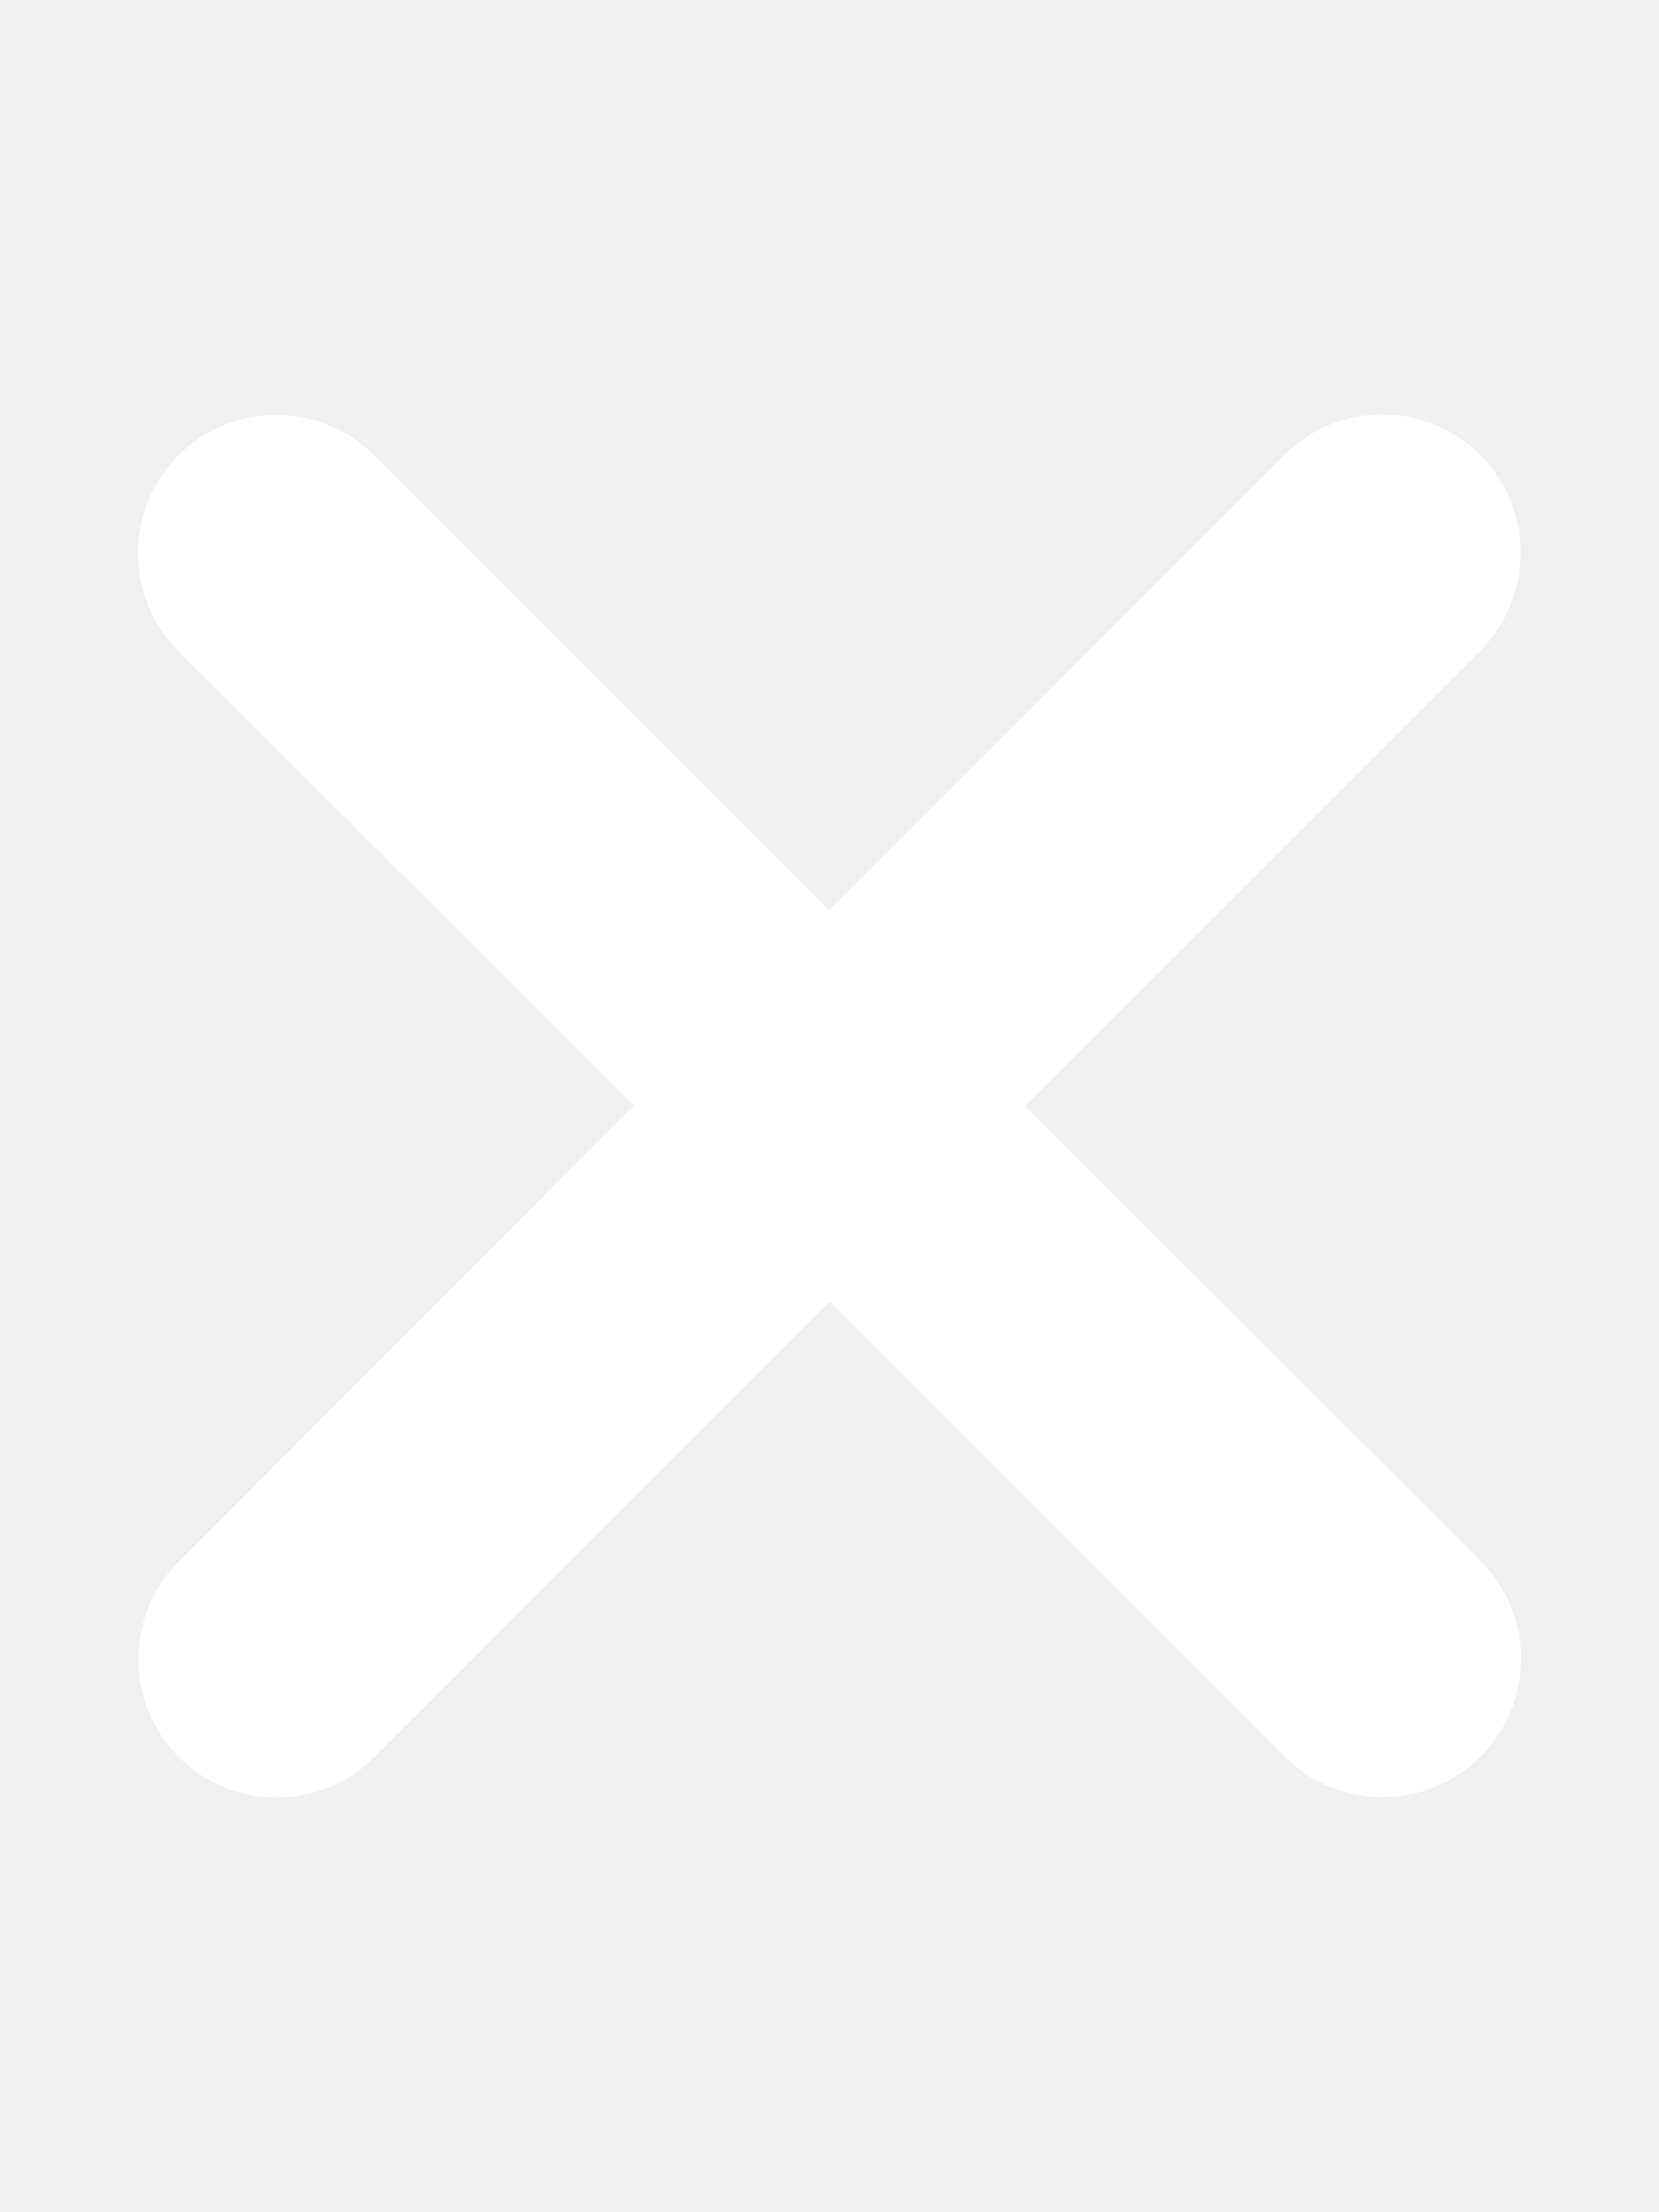
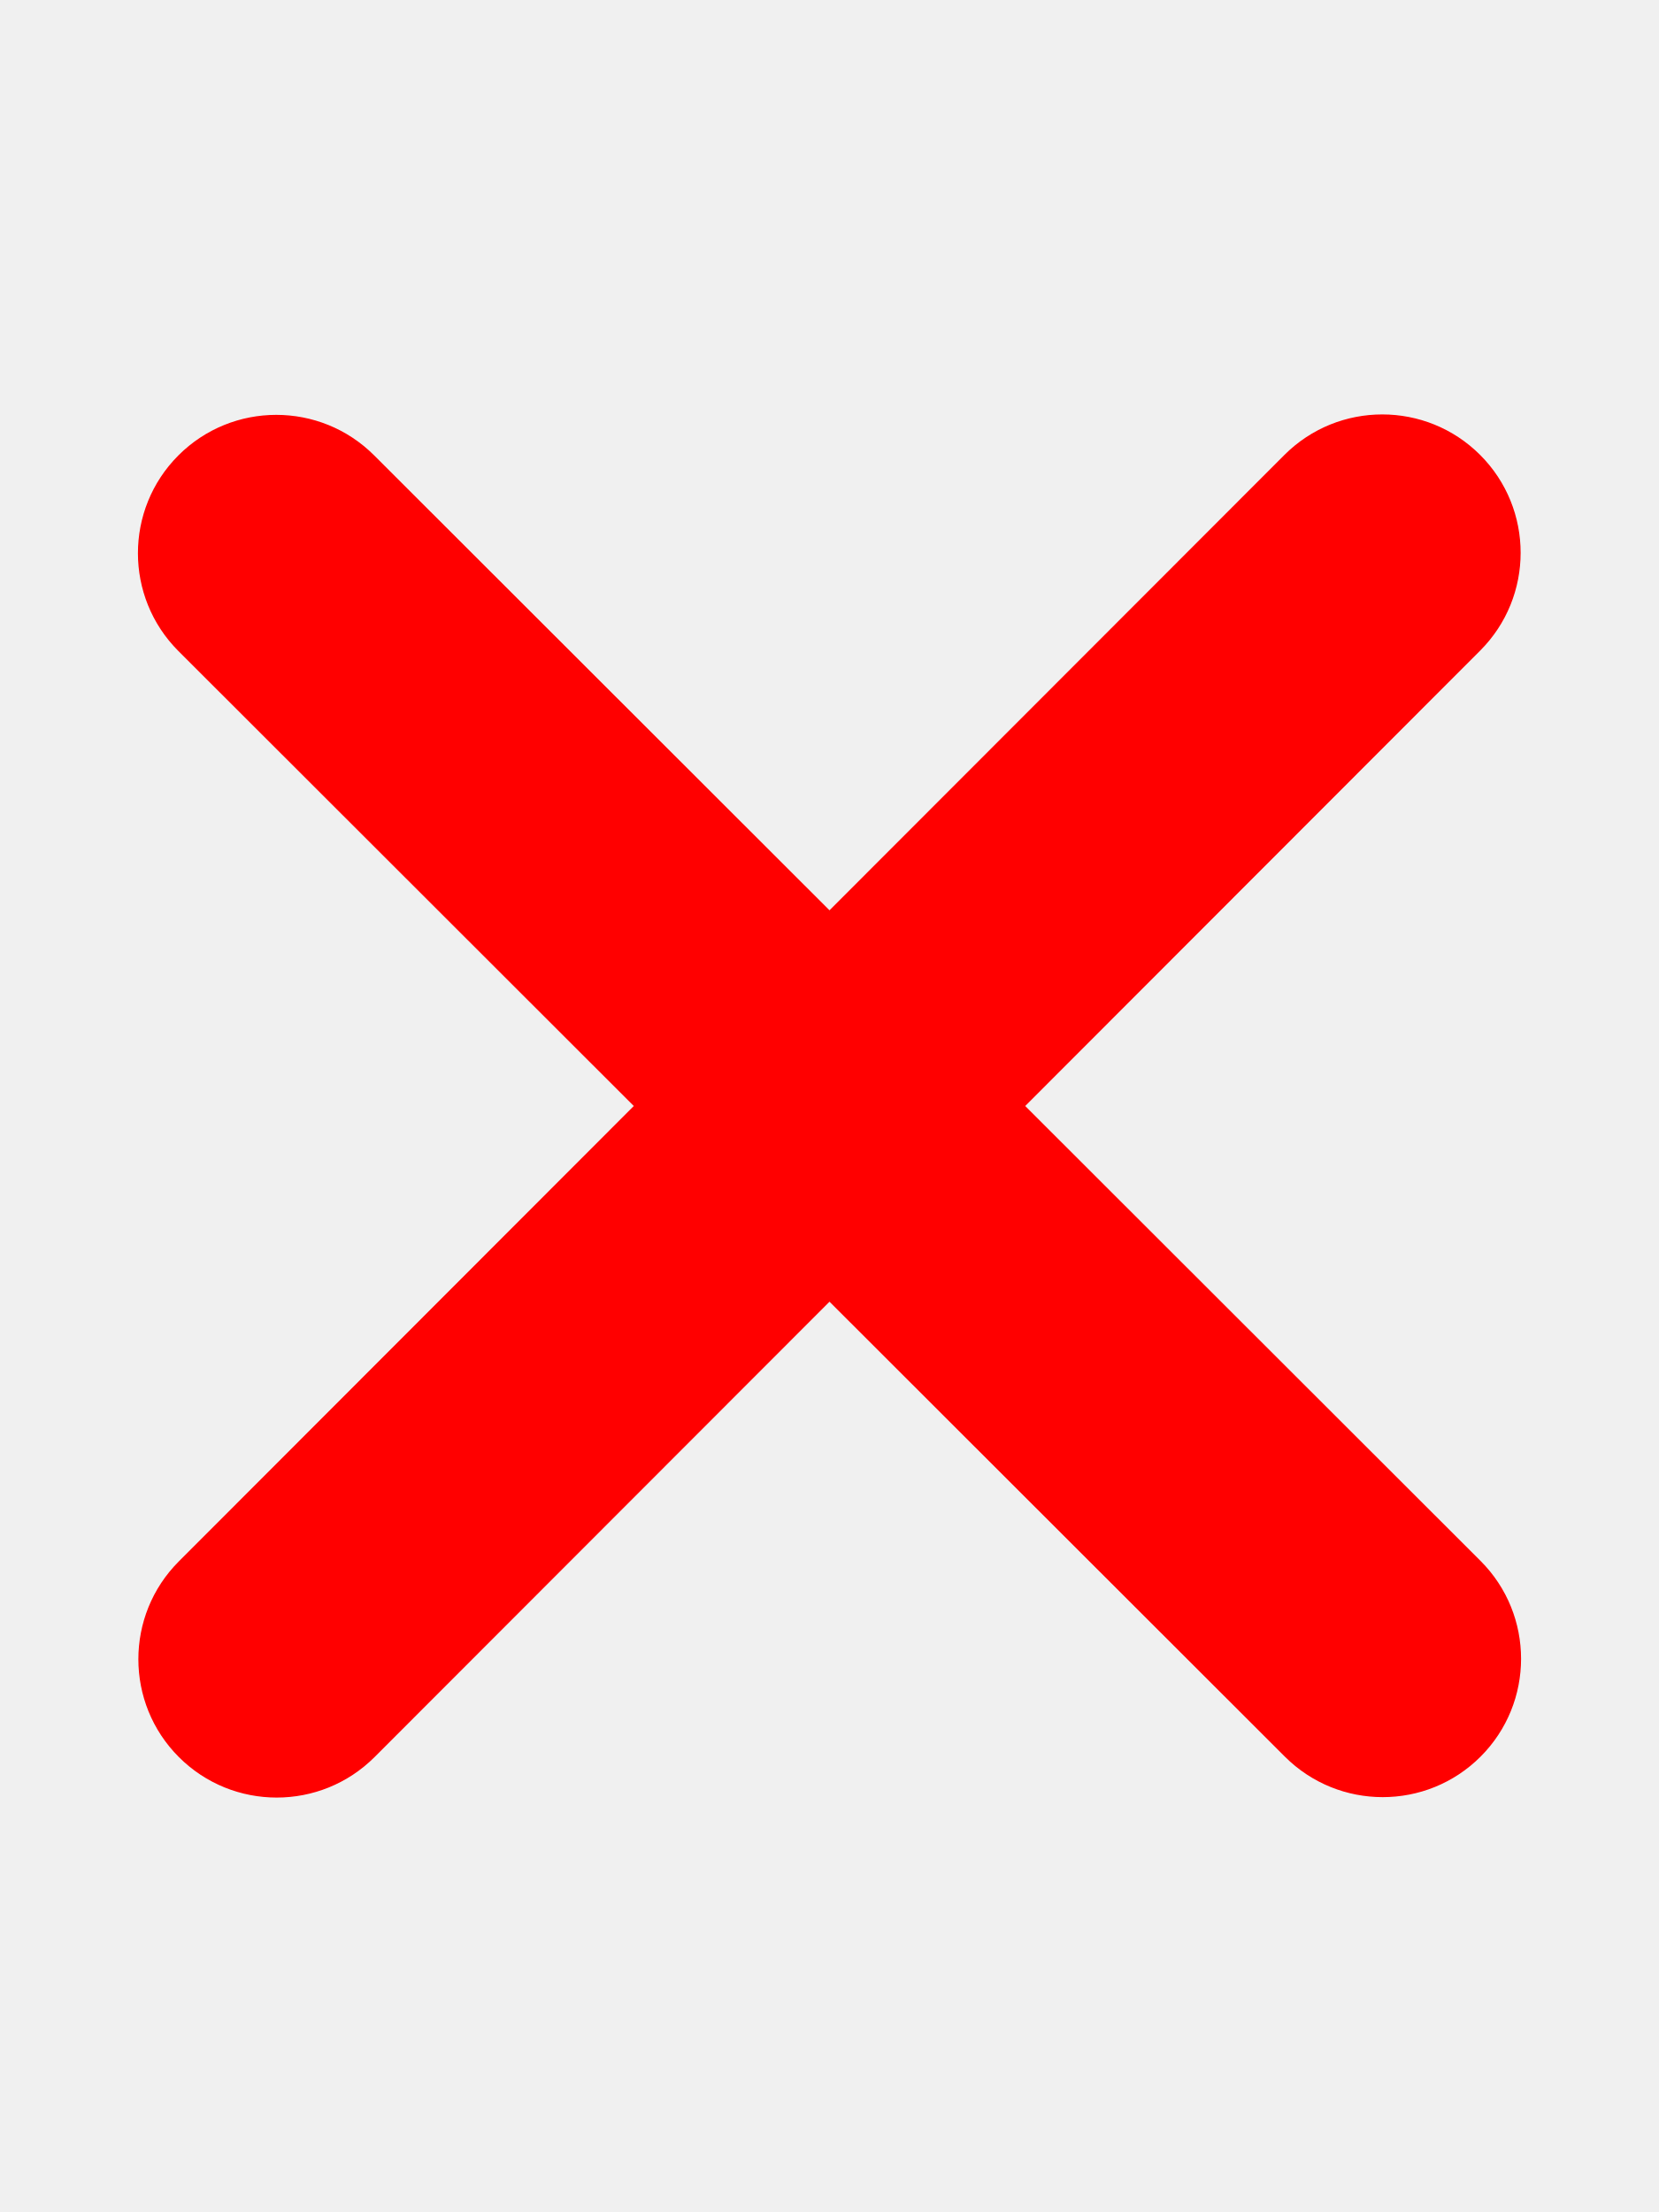
- <svg xmlns="http://www.w3.org/2000/svg" fill="white" viewBox="0 0 384 512">
+ <svg xmlns="http://www.w3.org/2000/svg" fill="red" viewBox="0 0 384 512">
  <path d="M342.6 150.6c12.5-12.5 12.5-32.8 0-45.3s-32.8-12.5-45.3 0L192 210.7 86.6 105.4c-12.5-12.5-32.8-12.5-45.3 0s-12.5 32.8 0 45.3L146.7 256 41.4 361.4c-12.5 12.5-12.5 32.8 0 45.3s32.8 12.5 45.3 0L192 301.3 297.4 406.6c12.5 12.5 32.8 12.5 45.3 0s12.5-32.8 0-45.3L237.3 256 342.6 150.6z" />
</svg>
